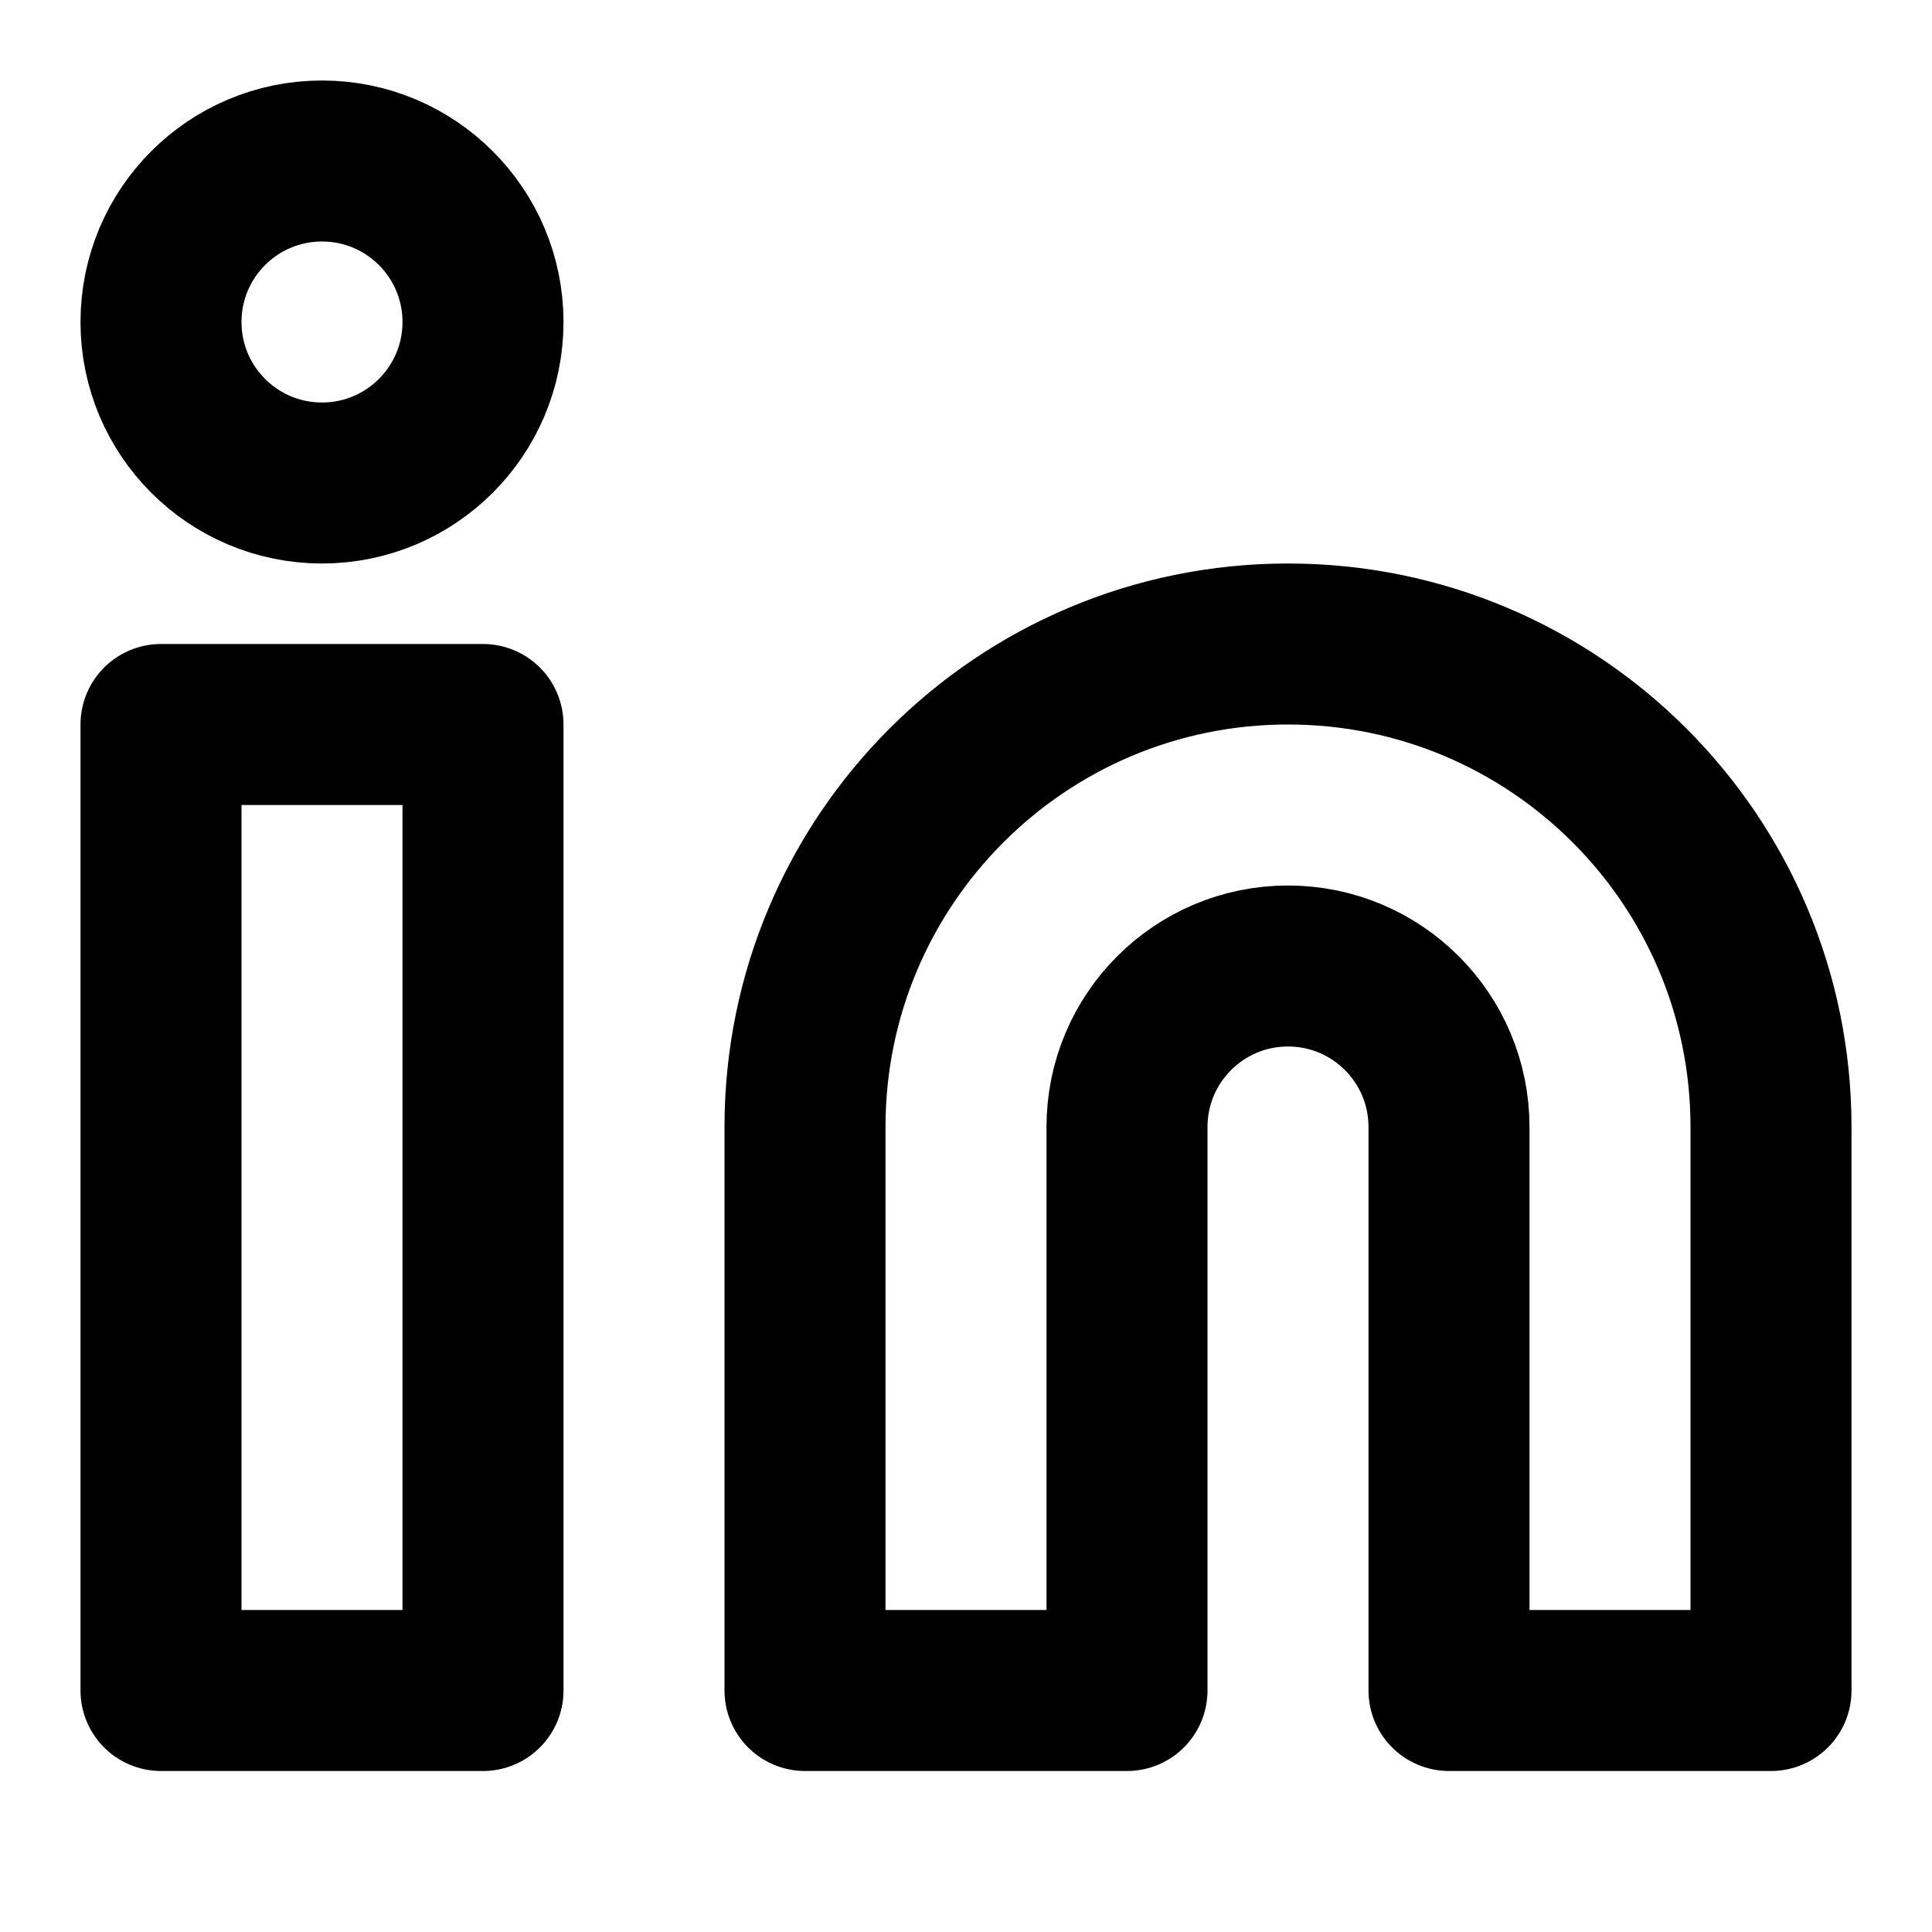
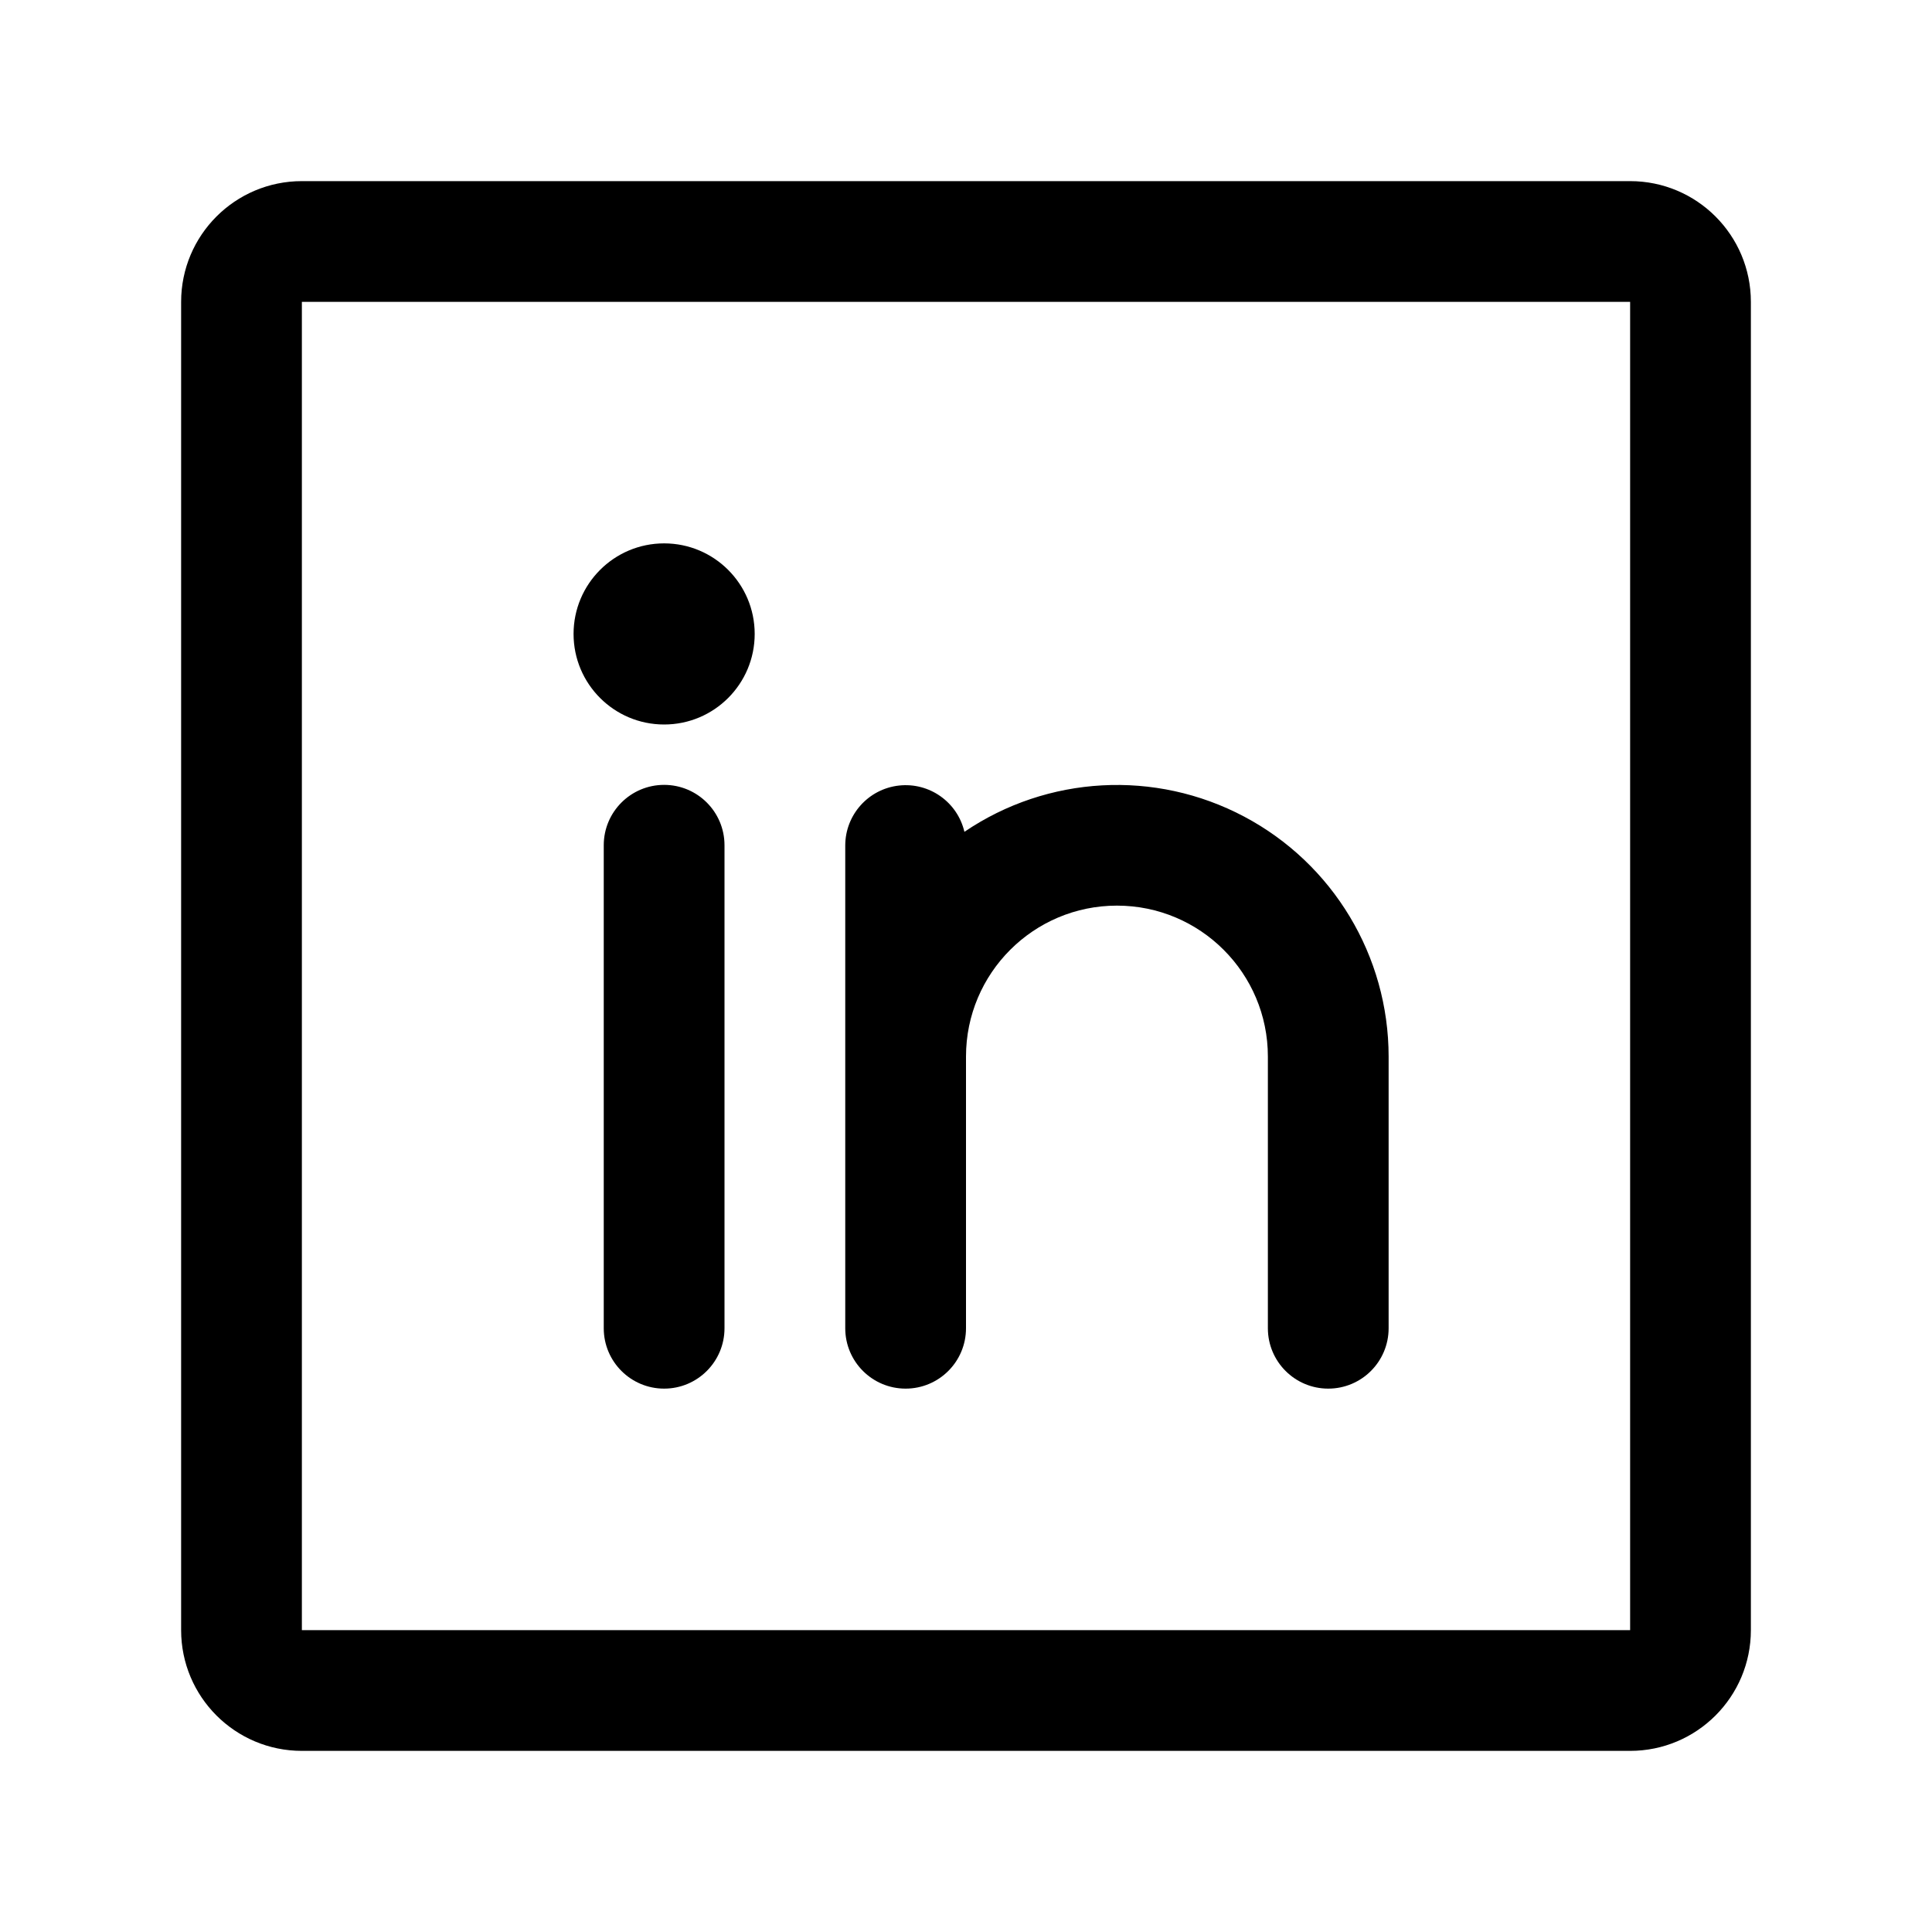
- <svg xmlns="http://www.w3.org/2000/svg" width="24" height="24" viewBox="0 0 24 24" fill="none" stroke="currentColor" stroke-width="2" stroke-linecap="round" stroke-linejoin="round" class="lucide lucide-linkedin">
-   <path d="M16 8a6 6 0 0 1 6 6v7h-4v-7a2 2 0 0 0-2-2 2 2 0 0 0-2 2v7h-4v-7a6 6 0 0 1 6-6z" />
-   <rect width="4" height="12" x="2" y="9" />
-   <circle cx="4" cy="4" r="2" />
+ <svg xmlns="http://www.w3.org/2000/svg" viewBox="0 0 256 256" fill="currentColor">
+   <path d="M216,24H40A16,16,0,0,0,24,40V216a16,16,0,0,0,16,16H216a16,16,0,0,0,16-16V40A16,16,0,0,0,216,24Zm0,192H40V40H216V216ZM96,112v64a8,8,0,0,1-16,0V112a8,8,0,0,1,16,0Zm88,28v36a8,8,0,0,1-16,0V140a20,20,0,0,0-40,0v36a8,8,0,0,1-16,0V112a8,8,0,0,1,15.79-1.78A36,36,0,0,1,184,140ZM100,84A12,12,0,1,1,88,72,12,12,0,0,1,100,84Z" />
</svg>
